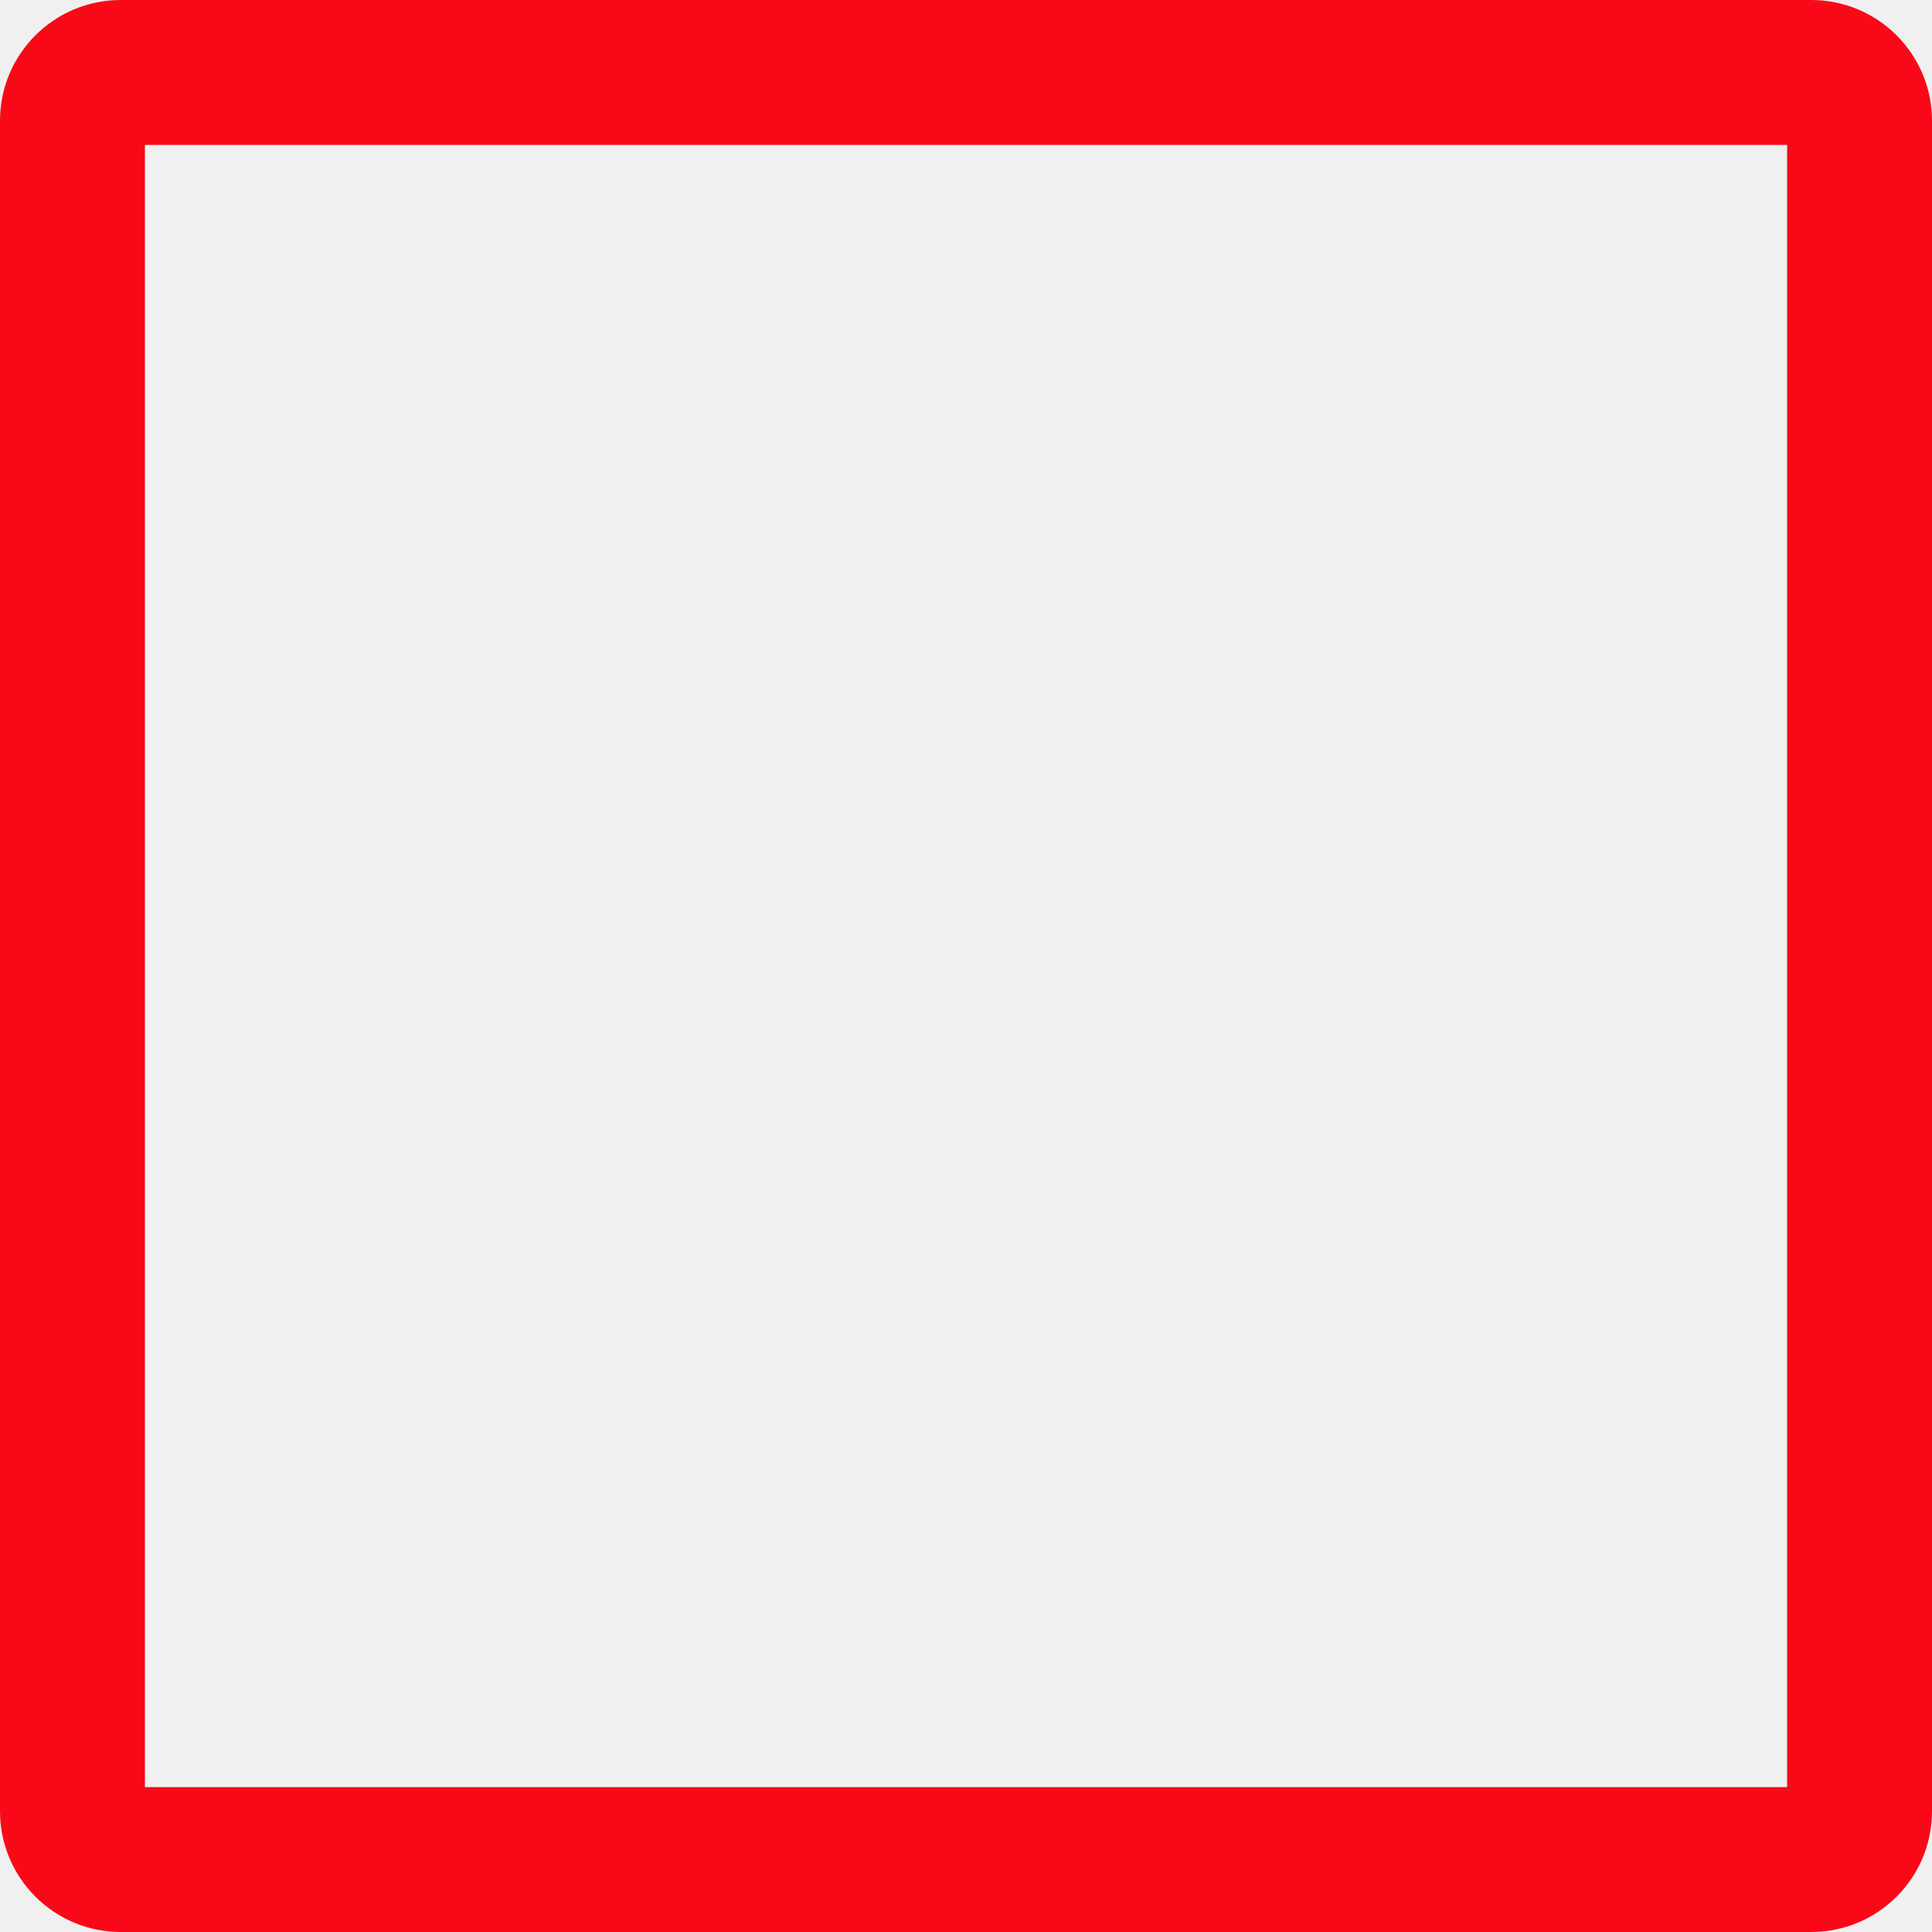
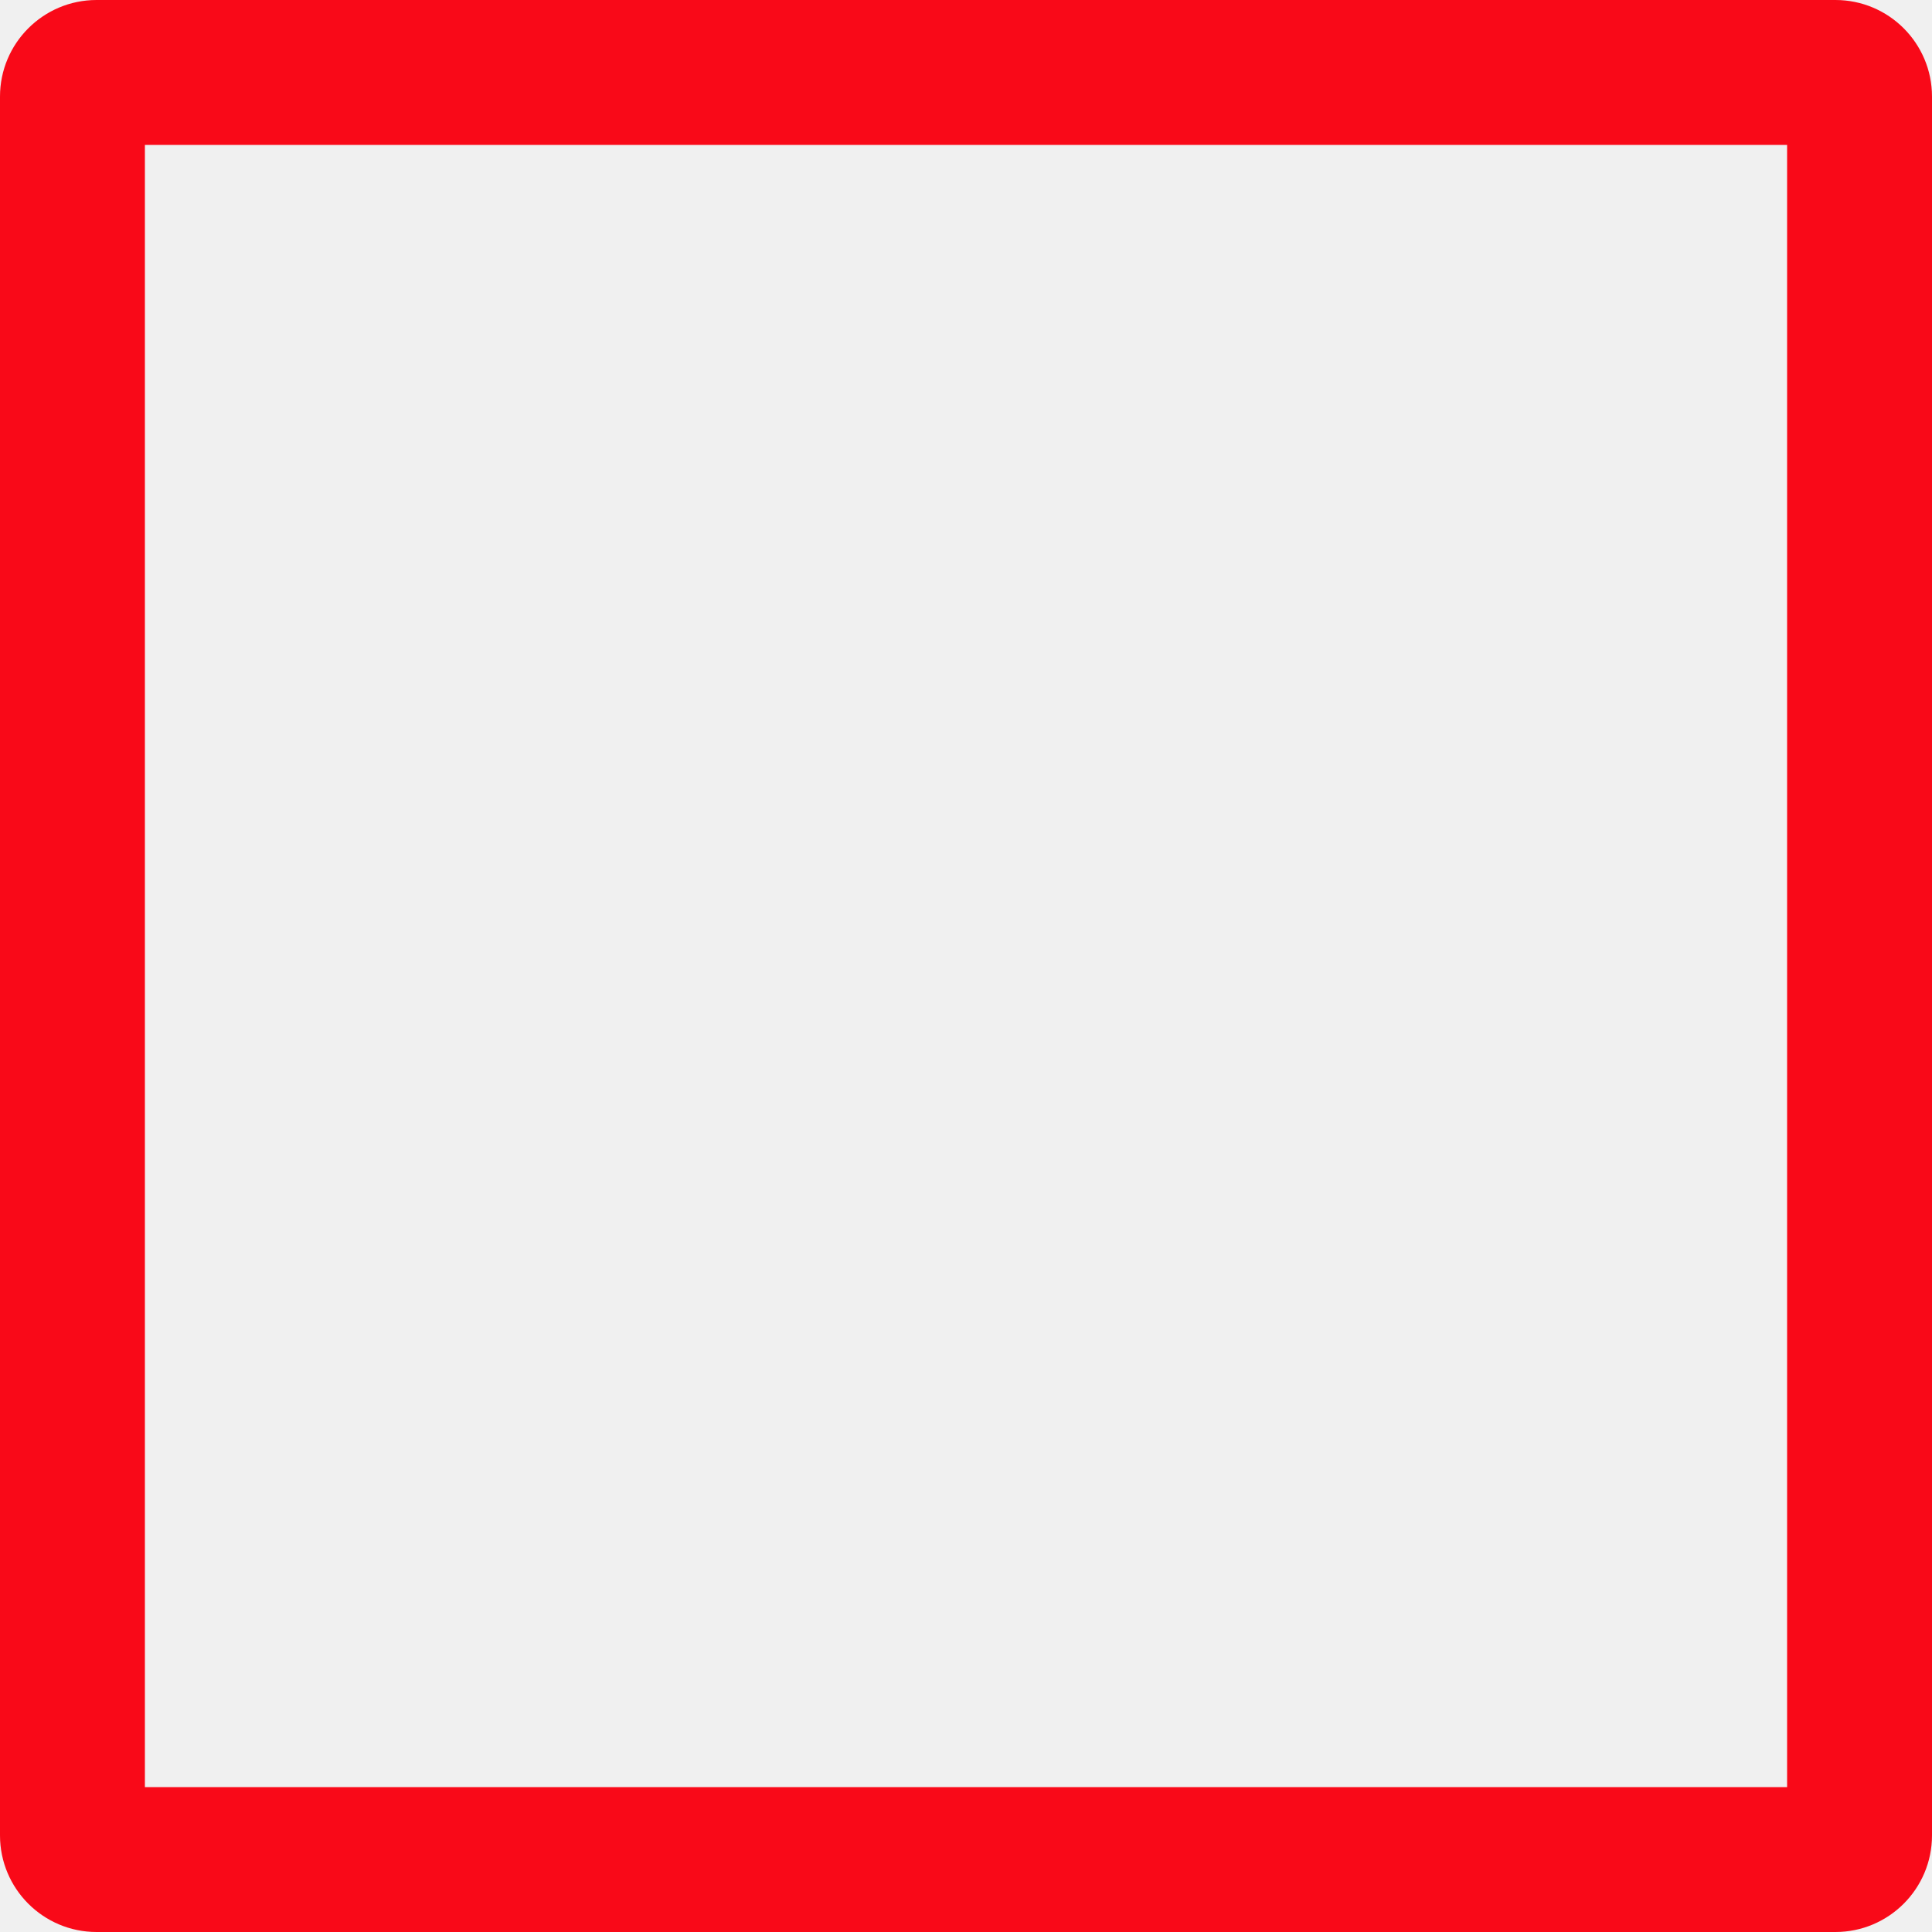
<svg xmlns="http://www.w3.org/2000/svg" width="80" height="80" viewBox="0 0 80 80" fill="none">
  <mask id="path-1-inside-1_230_2" fill="white">
-     <rect width="80" height="80" rx="5" />
+     <rect width="80" height="80" rx="4" />
  </mask>
-   <rect width="80" height="80" rx="5" stroke="#F90918" stroke-width="12" mask="url(#path-1-inside-1_230_2)" />
+   <rect width="80" height="80" rx="4" stroke="#F90918" stroke-width="12" mask="url(#path-1-inside-1_230_2)" />
</svg>
